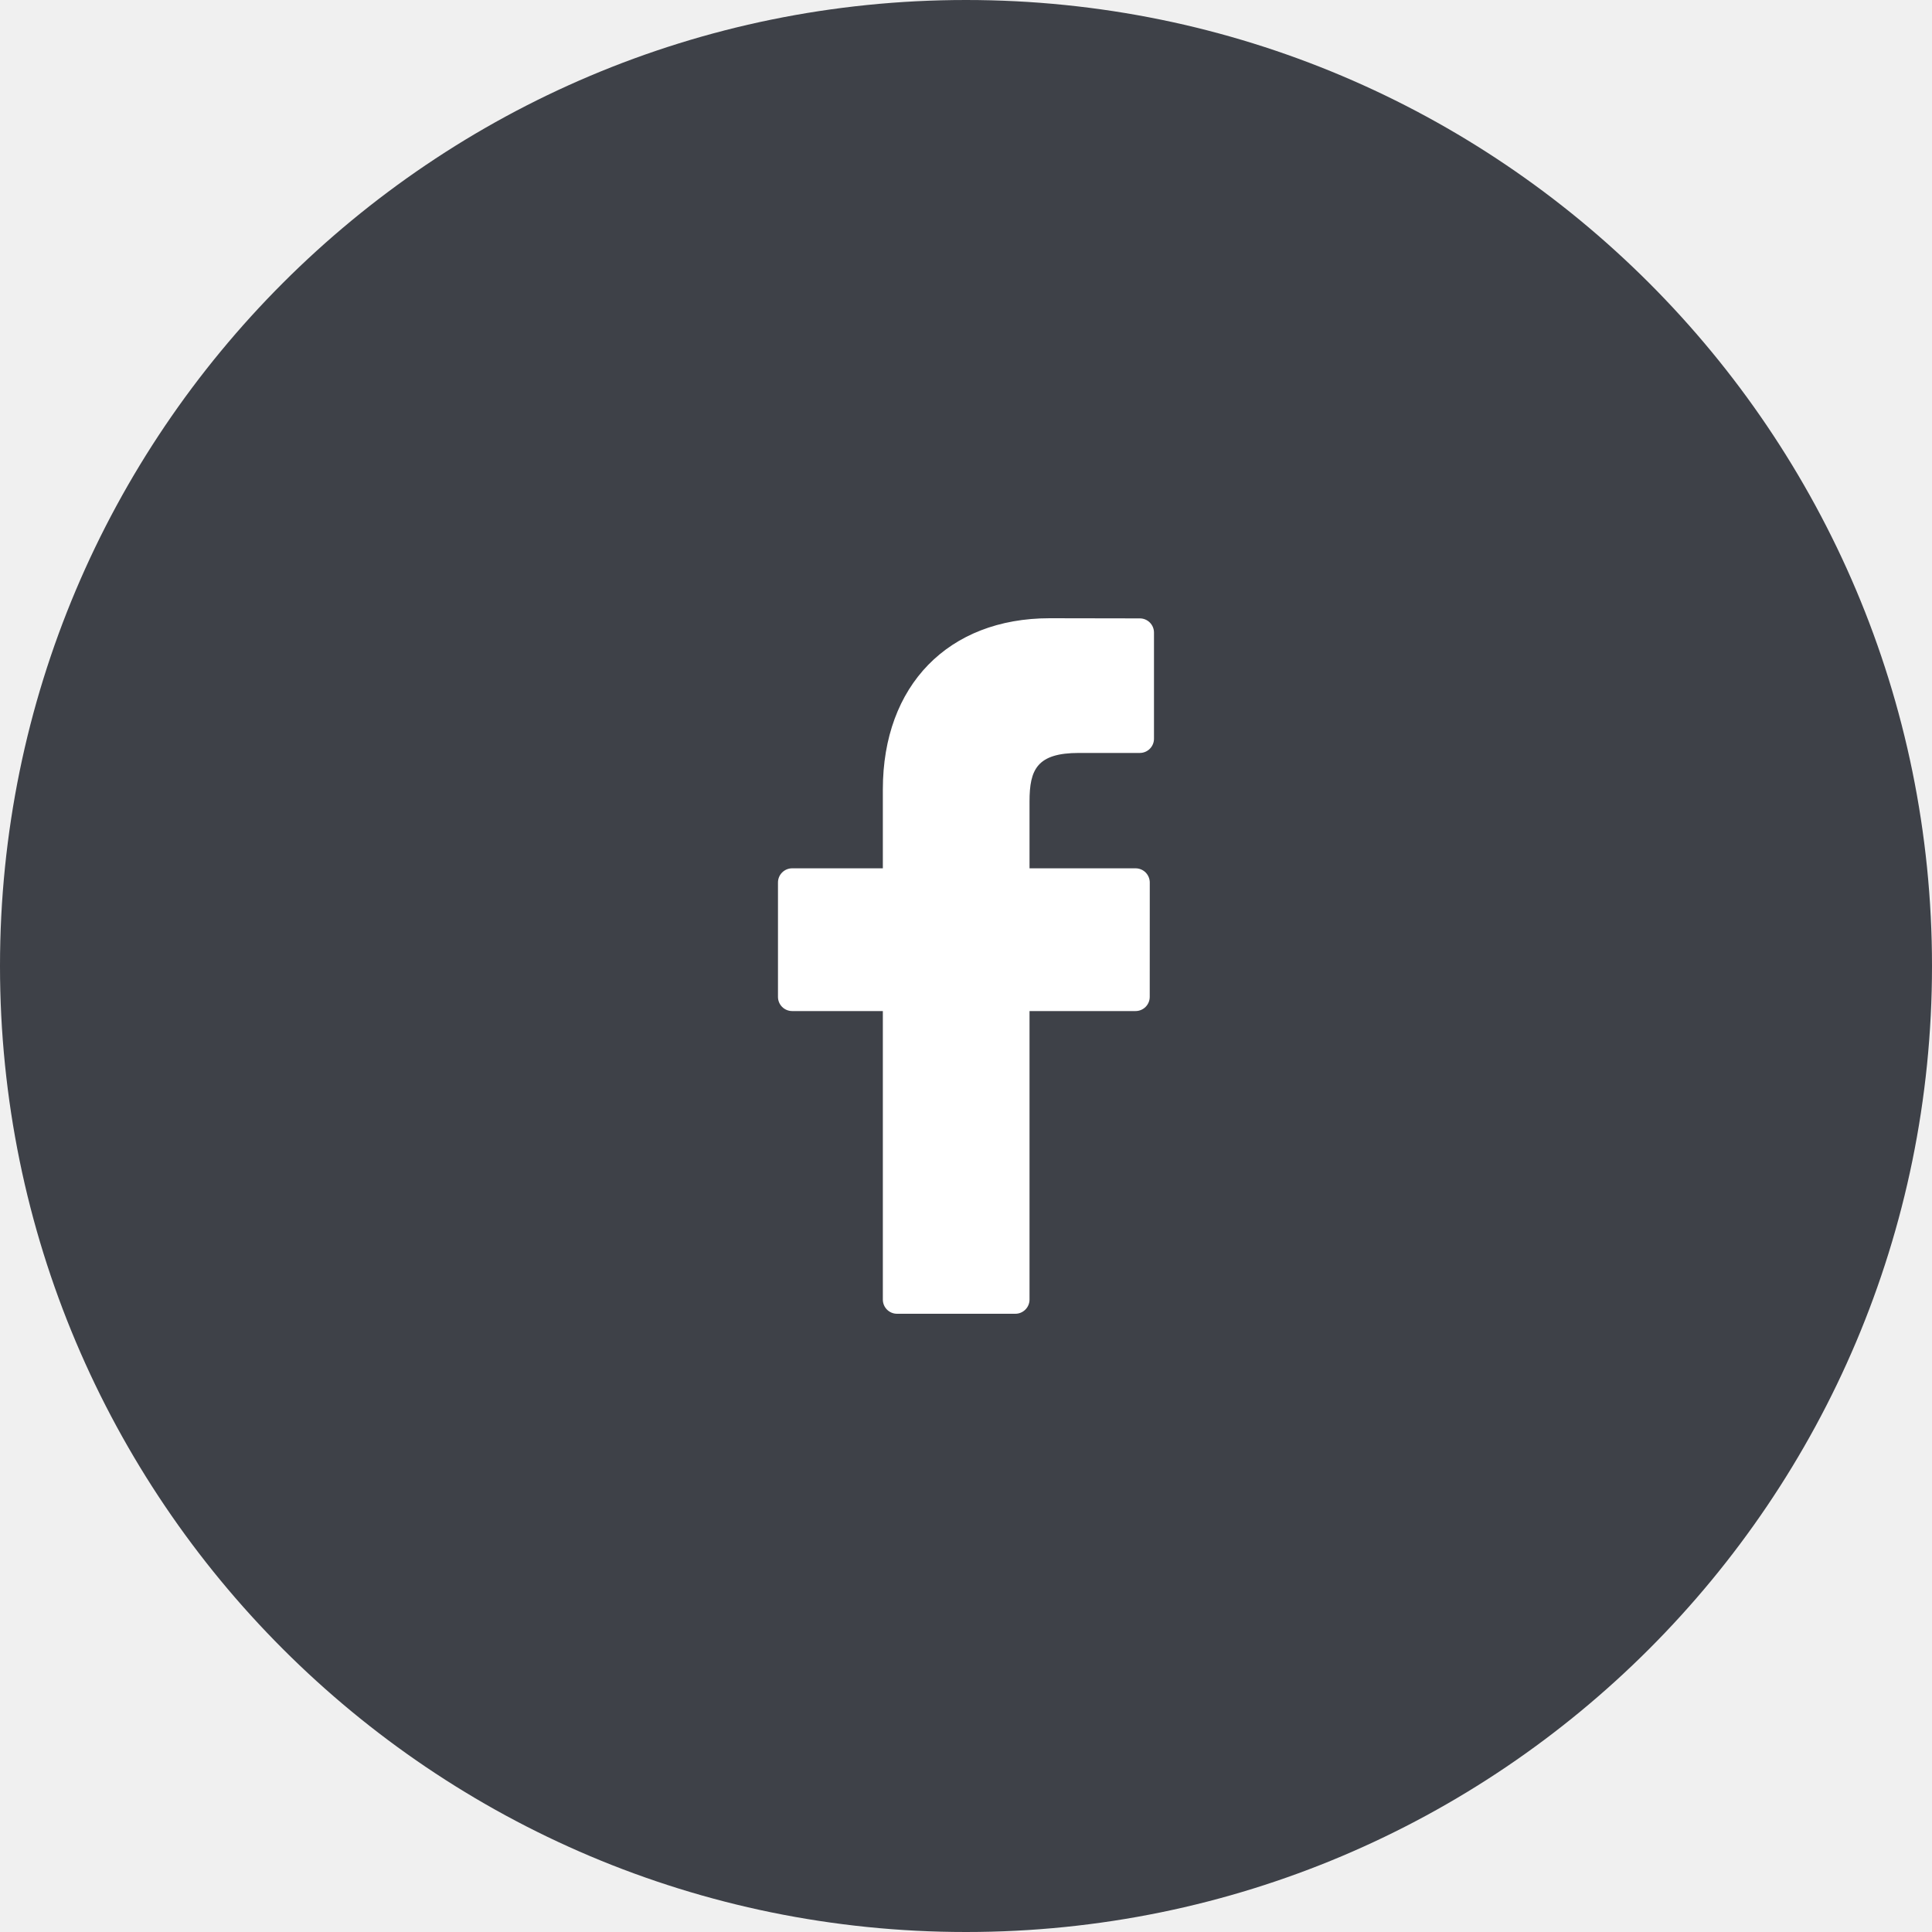
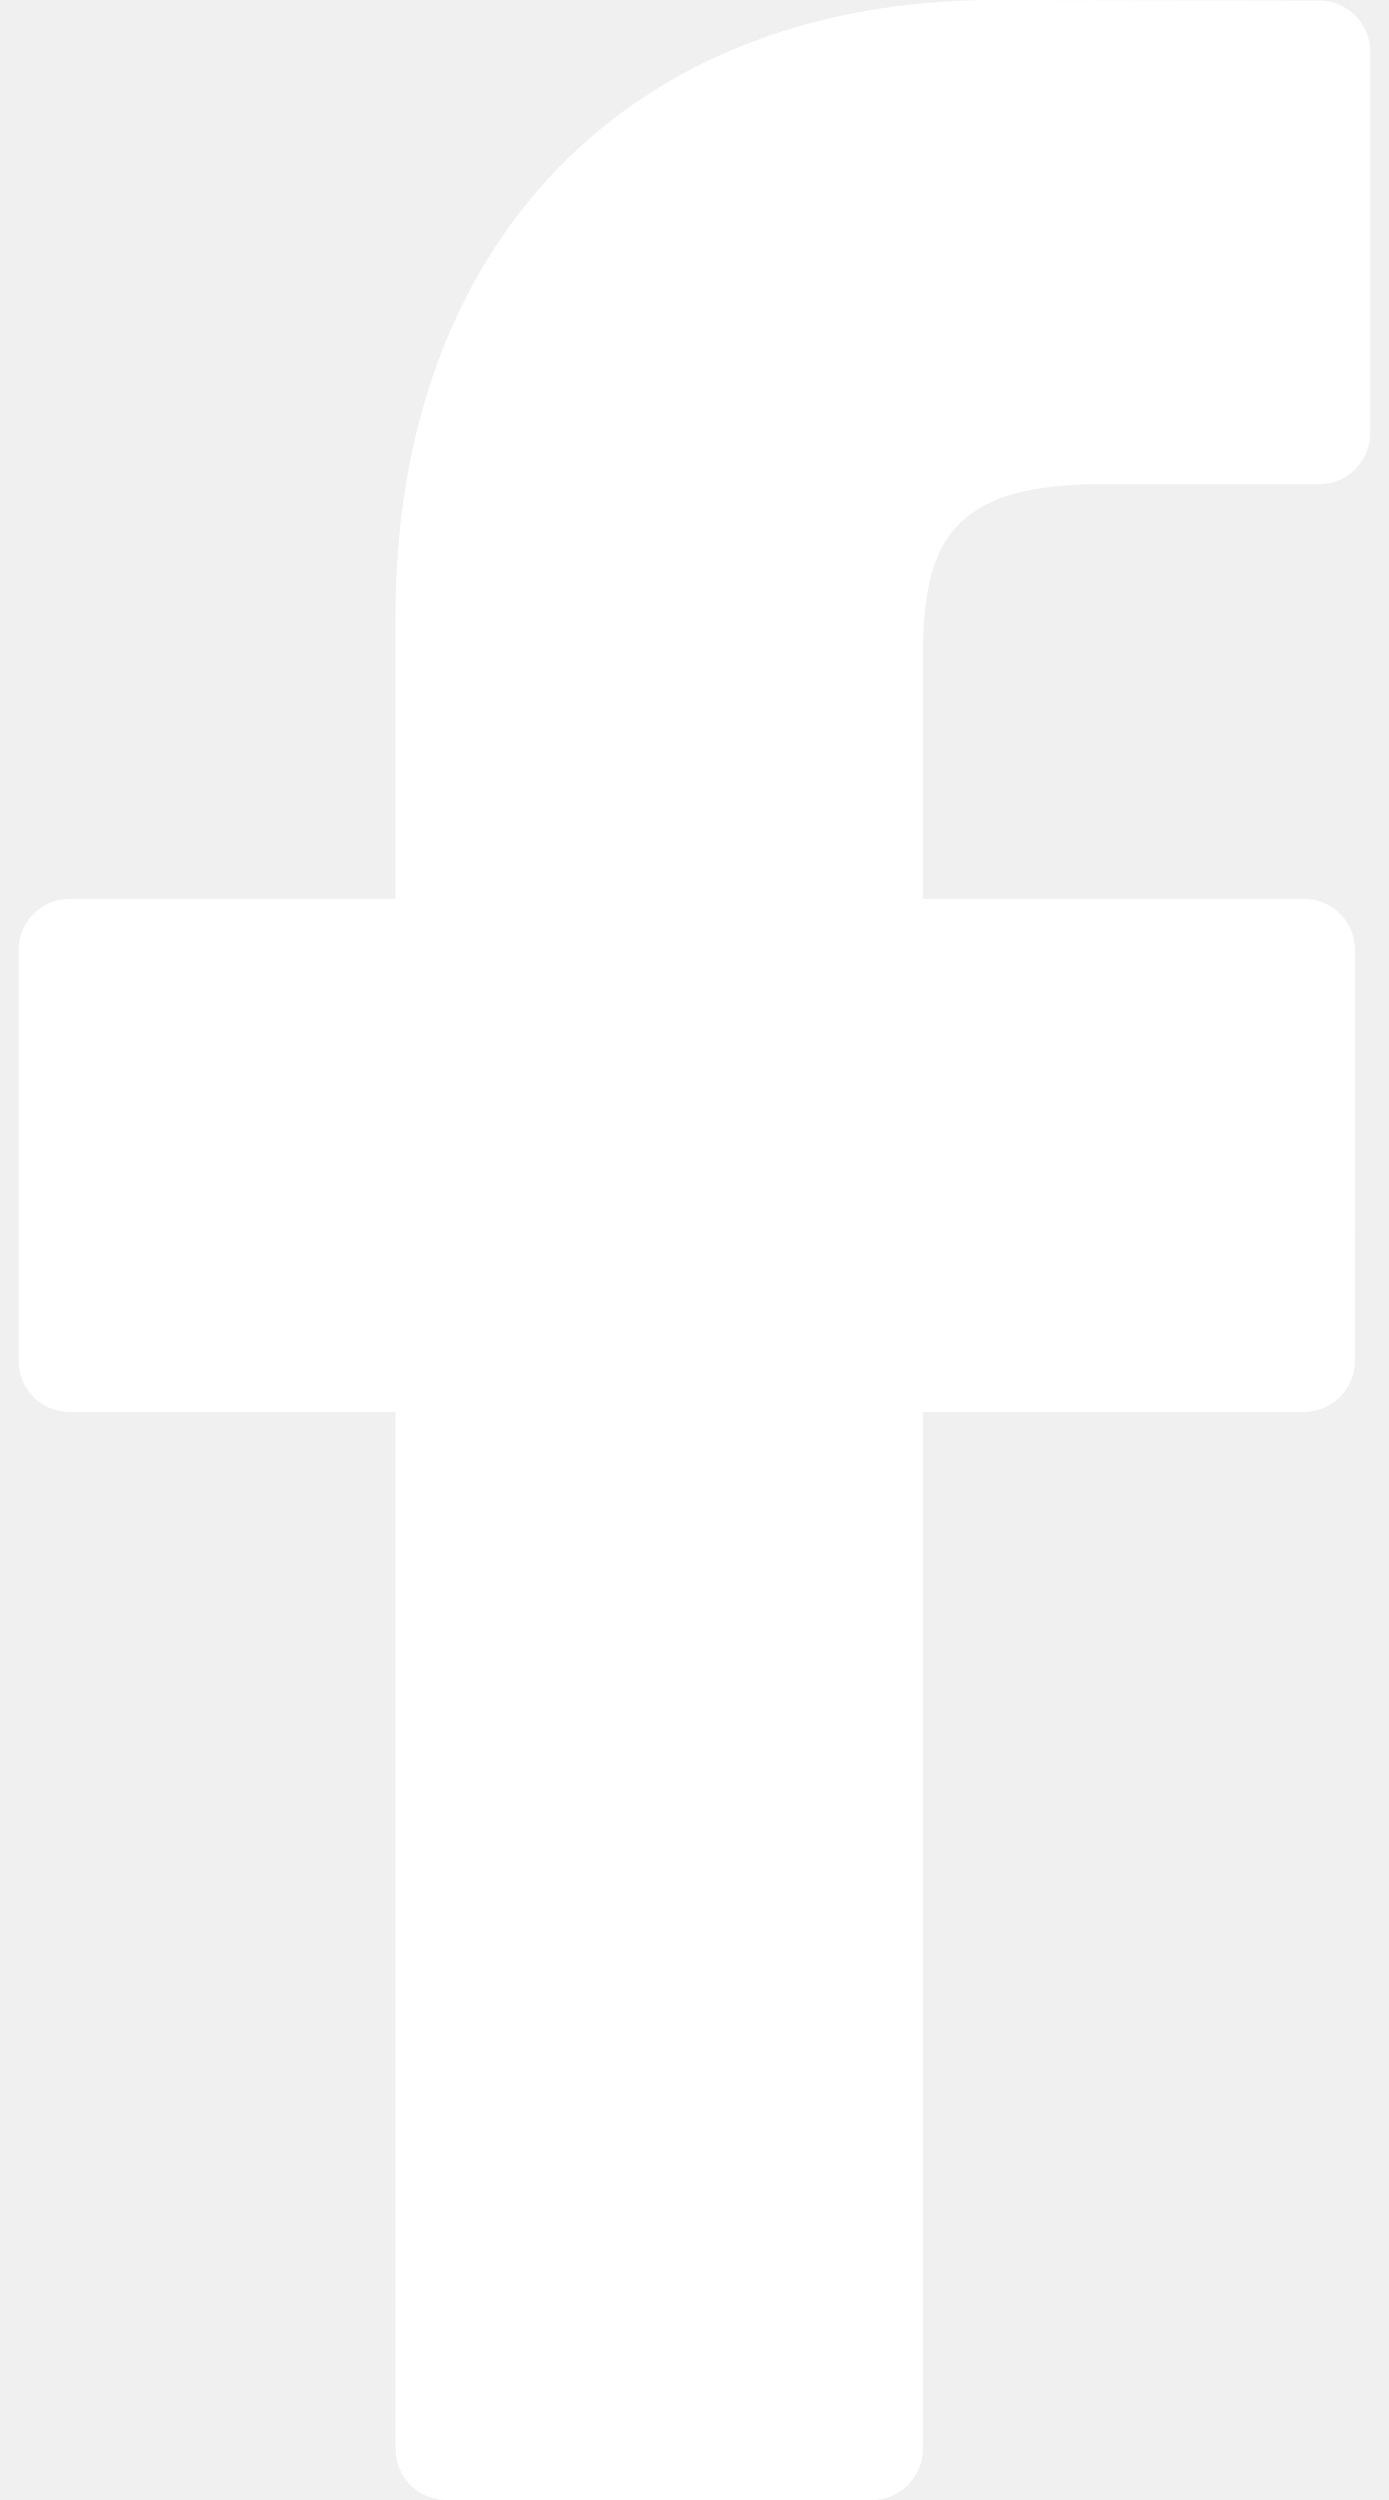
- <svg xmlns="http://www.w3.org/2000/svg" width="50" height="50" viewBox="0 0 50 50" fill="none">
-   <circle cx="25" cy="25" r="25" fill="#3E4148" />
-   <path d="M29.499 16.004L27.165 16C24.542 16 22.848 17.739 22.848 20.43V22.472H20.501C20.298 22.472 20.134 22.637 20.134 22.839V25.799C20.134 26.002 20.298 26.166 20.501 26.166H22.848V33.633C22.848 33.836 23.012 34 23.215 34H26.277C26.48 34 26.644 33.835 26.644 33.633V26.166H29.388C29.591 26.166 29.755 26.002 29.755 25.799L29.756 22.839C29.756 22.742 29.717 22.649 29.649 22.58C29.58 22.511 29.486 22.472 29.389 22.472H26.644V20.741C26.644 19.909 26.842 19.486 27.926 19.486L29.499 19.486C29.701 19.486 29.865 19.321 29.865 19.119V16.371C29.865 16.168 29.701 16.004 29.499 16.004Z" fill="white" />
+ <svg xmlns="http://www.w3.org/2000/svg" width="10" height="18" viewBox="0 0 10 18" fill="none">
+   <path d="M9.499 0.004L7.165 0C4.542 0 2.848 1.739 2.848 4.43V6.472H0.501C0.298 6.472 0.134 6.637 0.134 6.839V9.799C0.134 10.002 0.298 10.166 0.501 10.166H2.848V17.633C2.848 17.836 3.012 18 3.215 18H6.277C6.48 18 6.644 17.835 6.644 17.633V10.166H9.388C9.591 10.166 9.755 10.002 9.755 9.799L9.756 6.839C9.756 6.742 9.717 6.649 9.649 6.58C9.58 6.511 9.486 6.472 9.389 6.472H6.644V4.741C6.644 3.909 6.842 3.486 7.926 3.486L9.499 3.486C9.701 3.486 9.865 3.321 9.865 3.119V0.371C9.865 0.168 9.701 0.004 9.499 0.004Z" fill="white" />
</svg>
